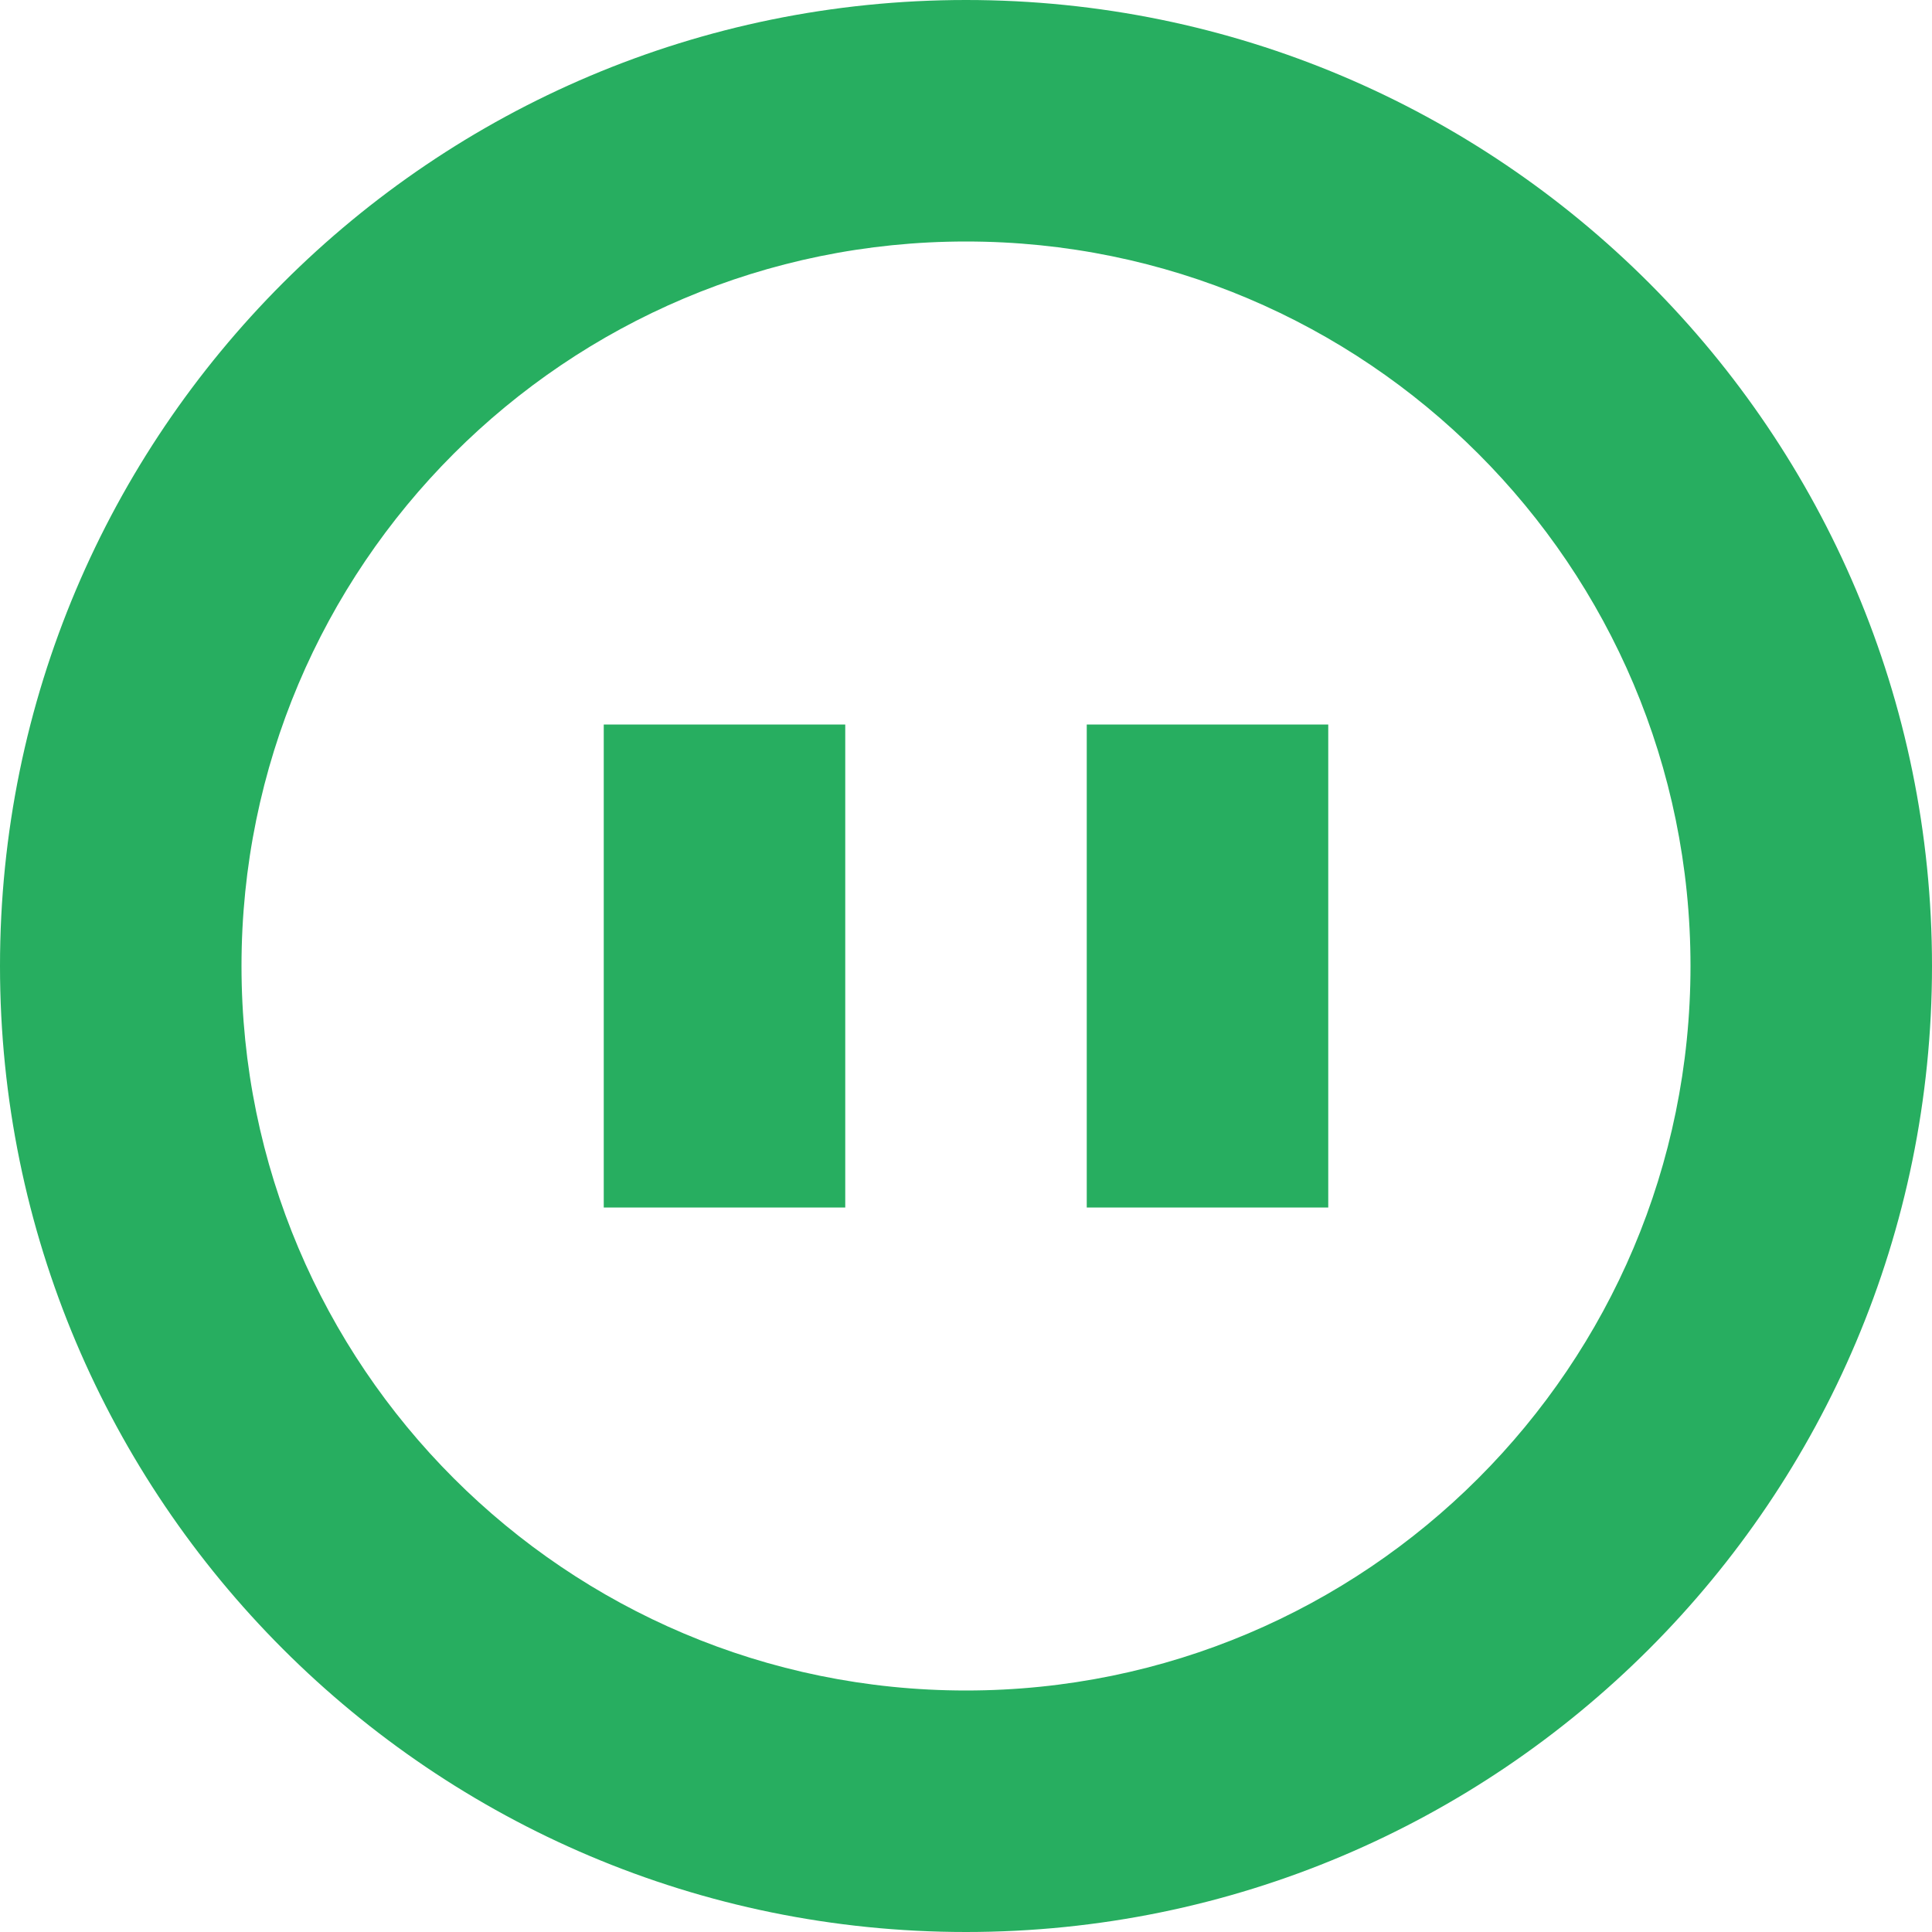
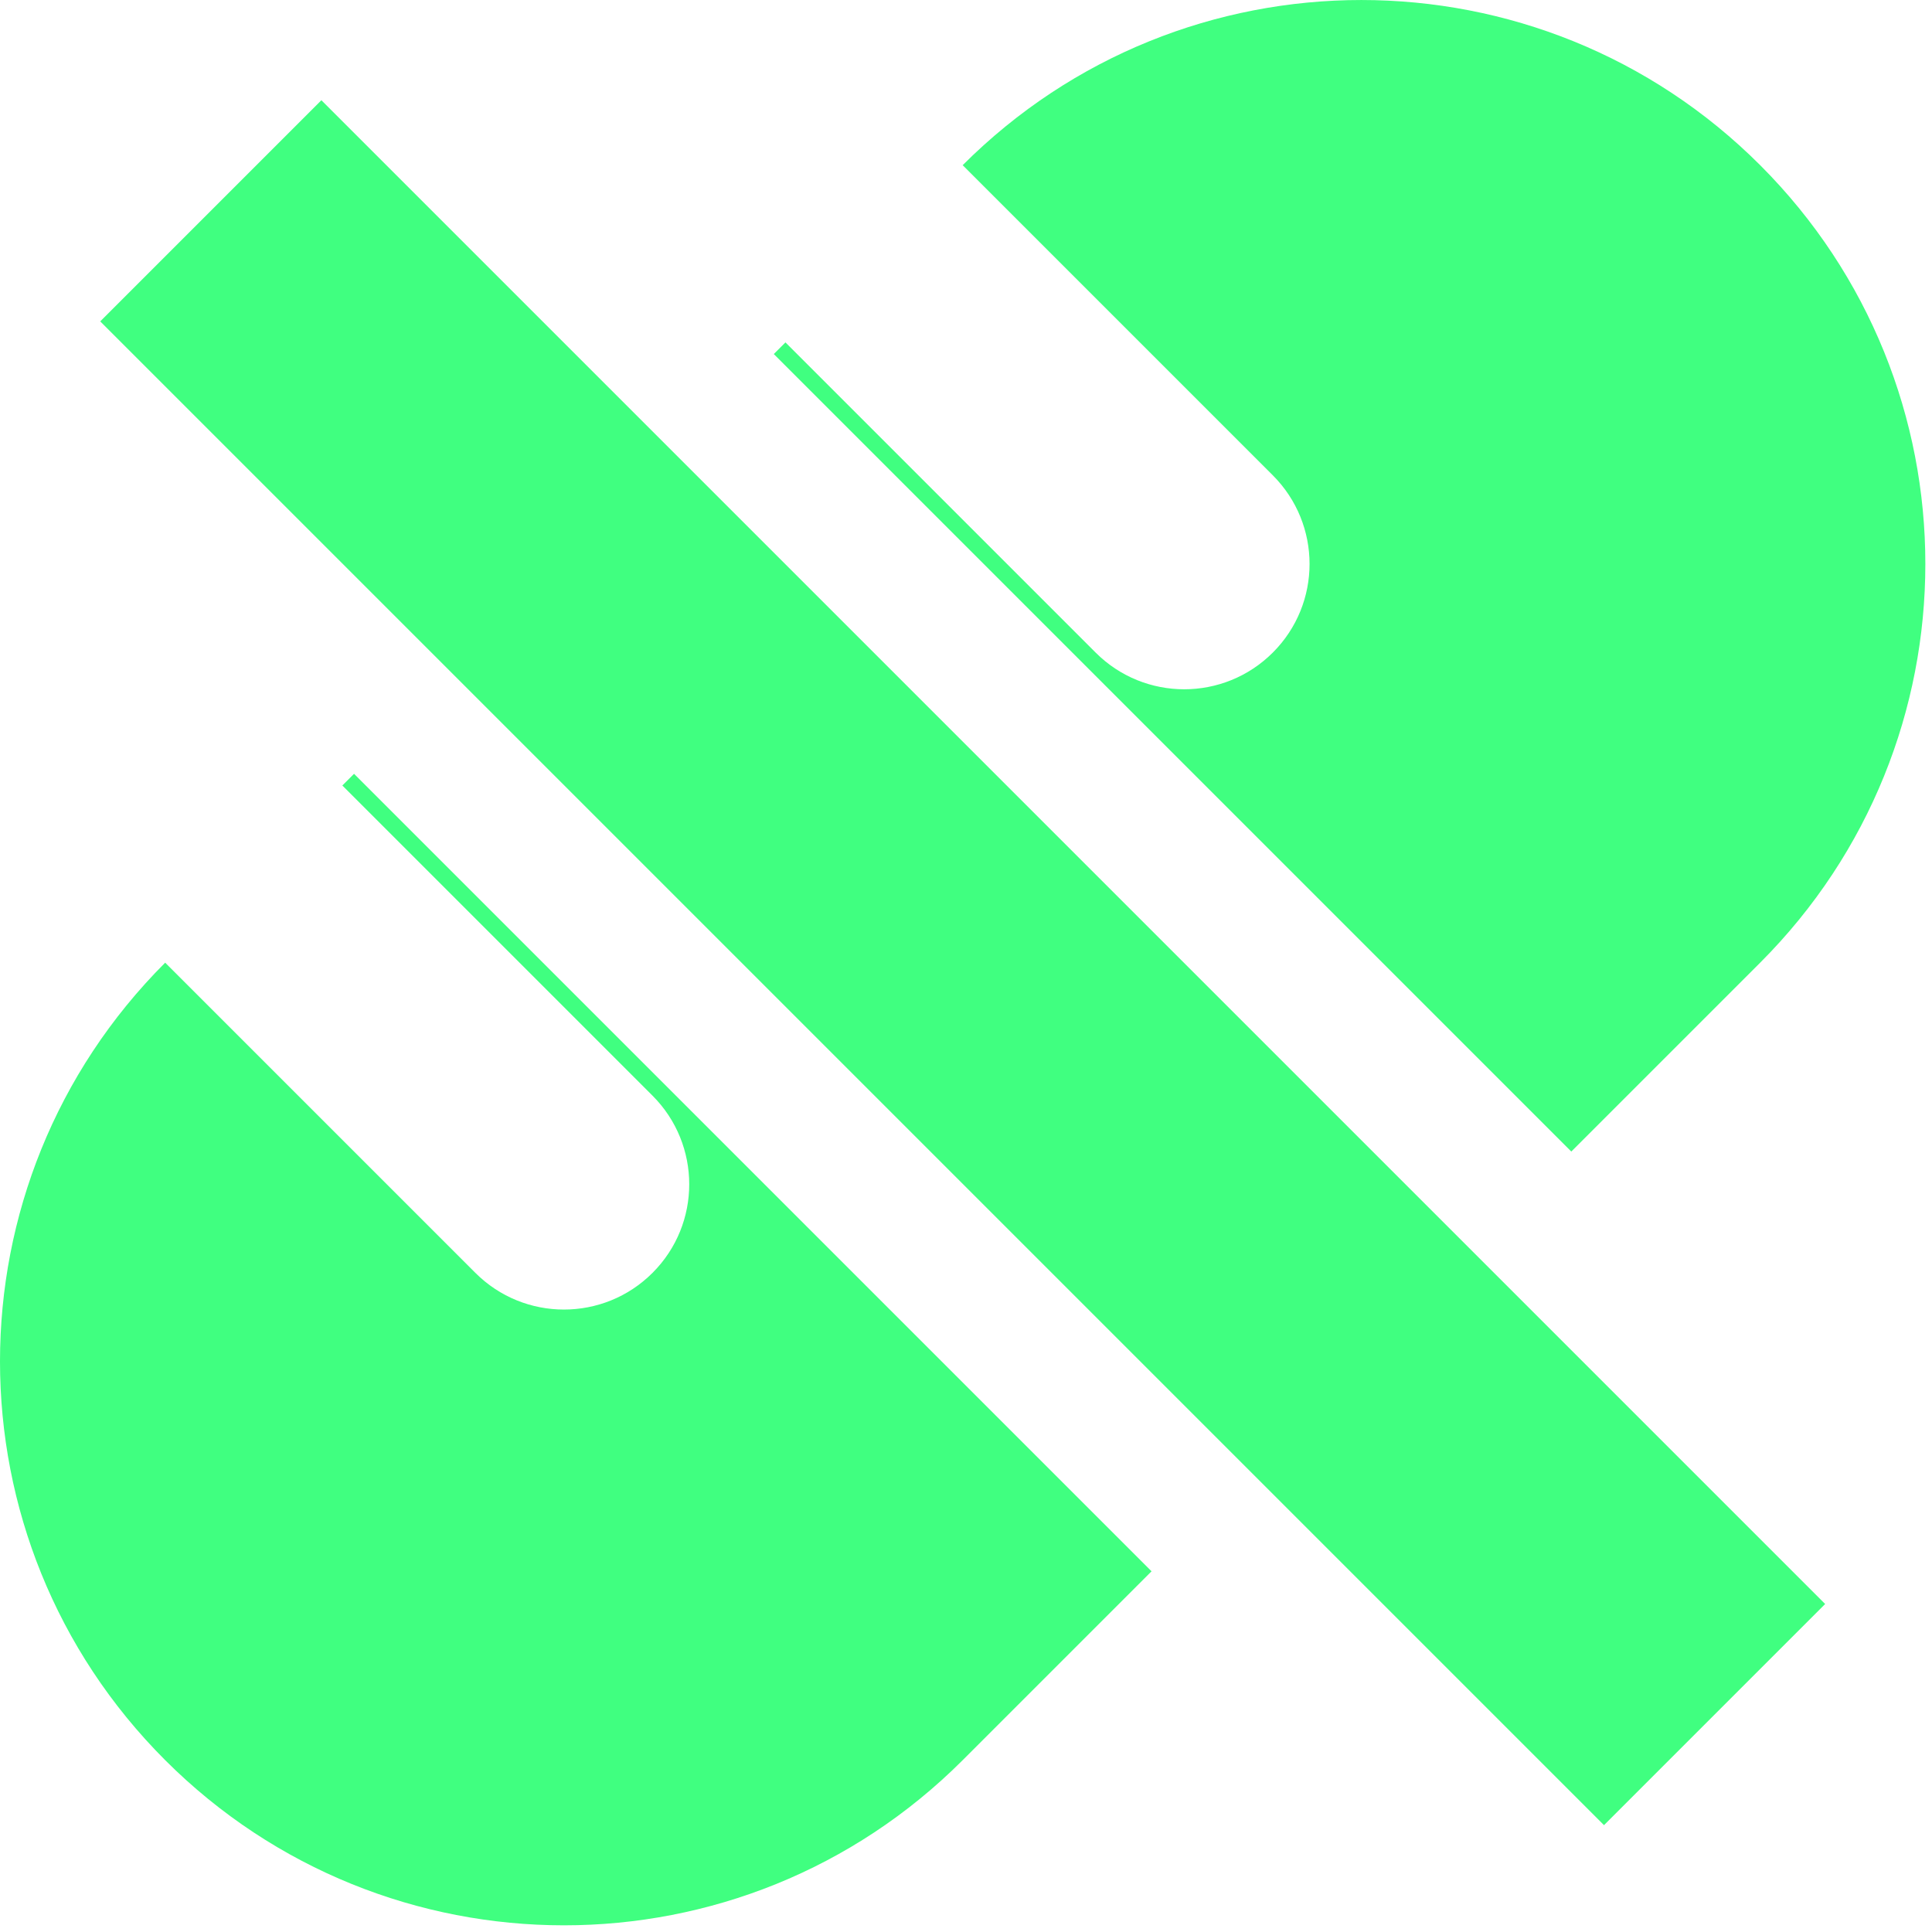
- <svg xmlns="http://www.w3.org/2000/svg" width="512" height="512" viewBox="0 0 512 512">
-   <path fill="#27ae60" d="m256,0c-141.375,0-256,114.609-256,256 0,141.375 114.625,256 256,256 141.375,0 256-114.625 256-256 0-141.391-114.625-256-256-256zm0,448c-106.031,0-192-85.969-192-192 0-106.031 85.969-192 192-192 106.03,0 192,85.969 192,192 0,106.031-85.969,192-192,192zm-96-128h64v-128h-64v128zm128,0h64v-128h-64v128z" />
+ <svg xmlns="http://www.w3.org/2000/svg" version="1.1" id="Ebene_1" x="0px" y="0px" width="512px" height="512px" viewBox="0 0 512 512" enable-background="new 0 0 512 512" xml:space="preserve">
+   <rect x="213.677" y="-26.672" transform="matrix(-0.7071 0.7071 -0.7071 -0.7071 615.9171 255.1272)" fill="#40FF80" width="82.886" height="563.592" />
+   <g>
+     <path fill="#40FF80" d="M290.349,172.935L208.153,90.74l-3.089,3.089l211.344,211.344l50.055-50.055   c58.366-58.366,58.366-152.991,0-211.344c-58.365-58.353-152.991-58.366-211.344,0l82.195,82.195   c12.976,12.976,12.976,34.002,0,46.965C324.338,185.911,303.312,185.911,290.349,172.935z" />
+     <path fill="#40FF80" d="M93.824,205.068l-3.097,3.097l82.196,82.195c12.975,12.976,12.975,34.002,0,46.965   c-12.964,12.963-33.99,12.963-46.953-0.013l-82.195-82.195c-58.366,58.366-58.366,152.991,0,211.344   c58.366,58.354,152.991,58.366,211.344,0l50.05-50.05L93.824,205.068z" />
+   </g>
</svg>
